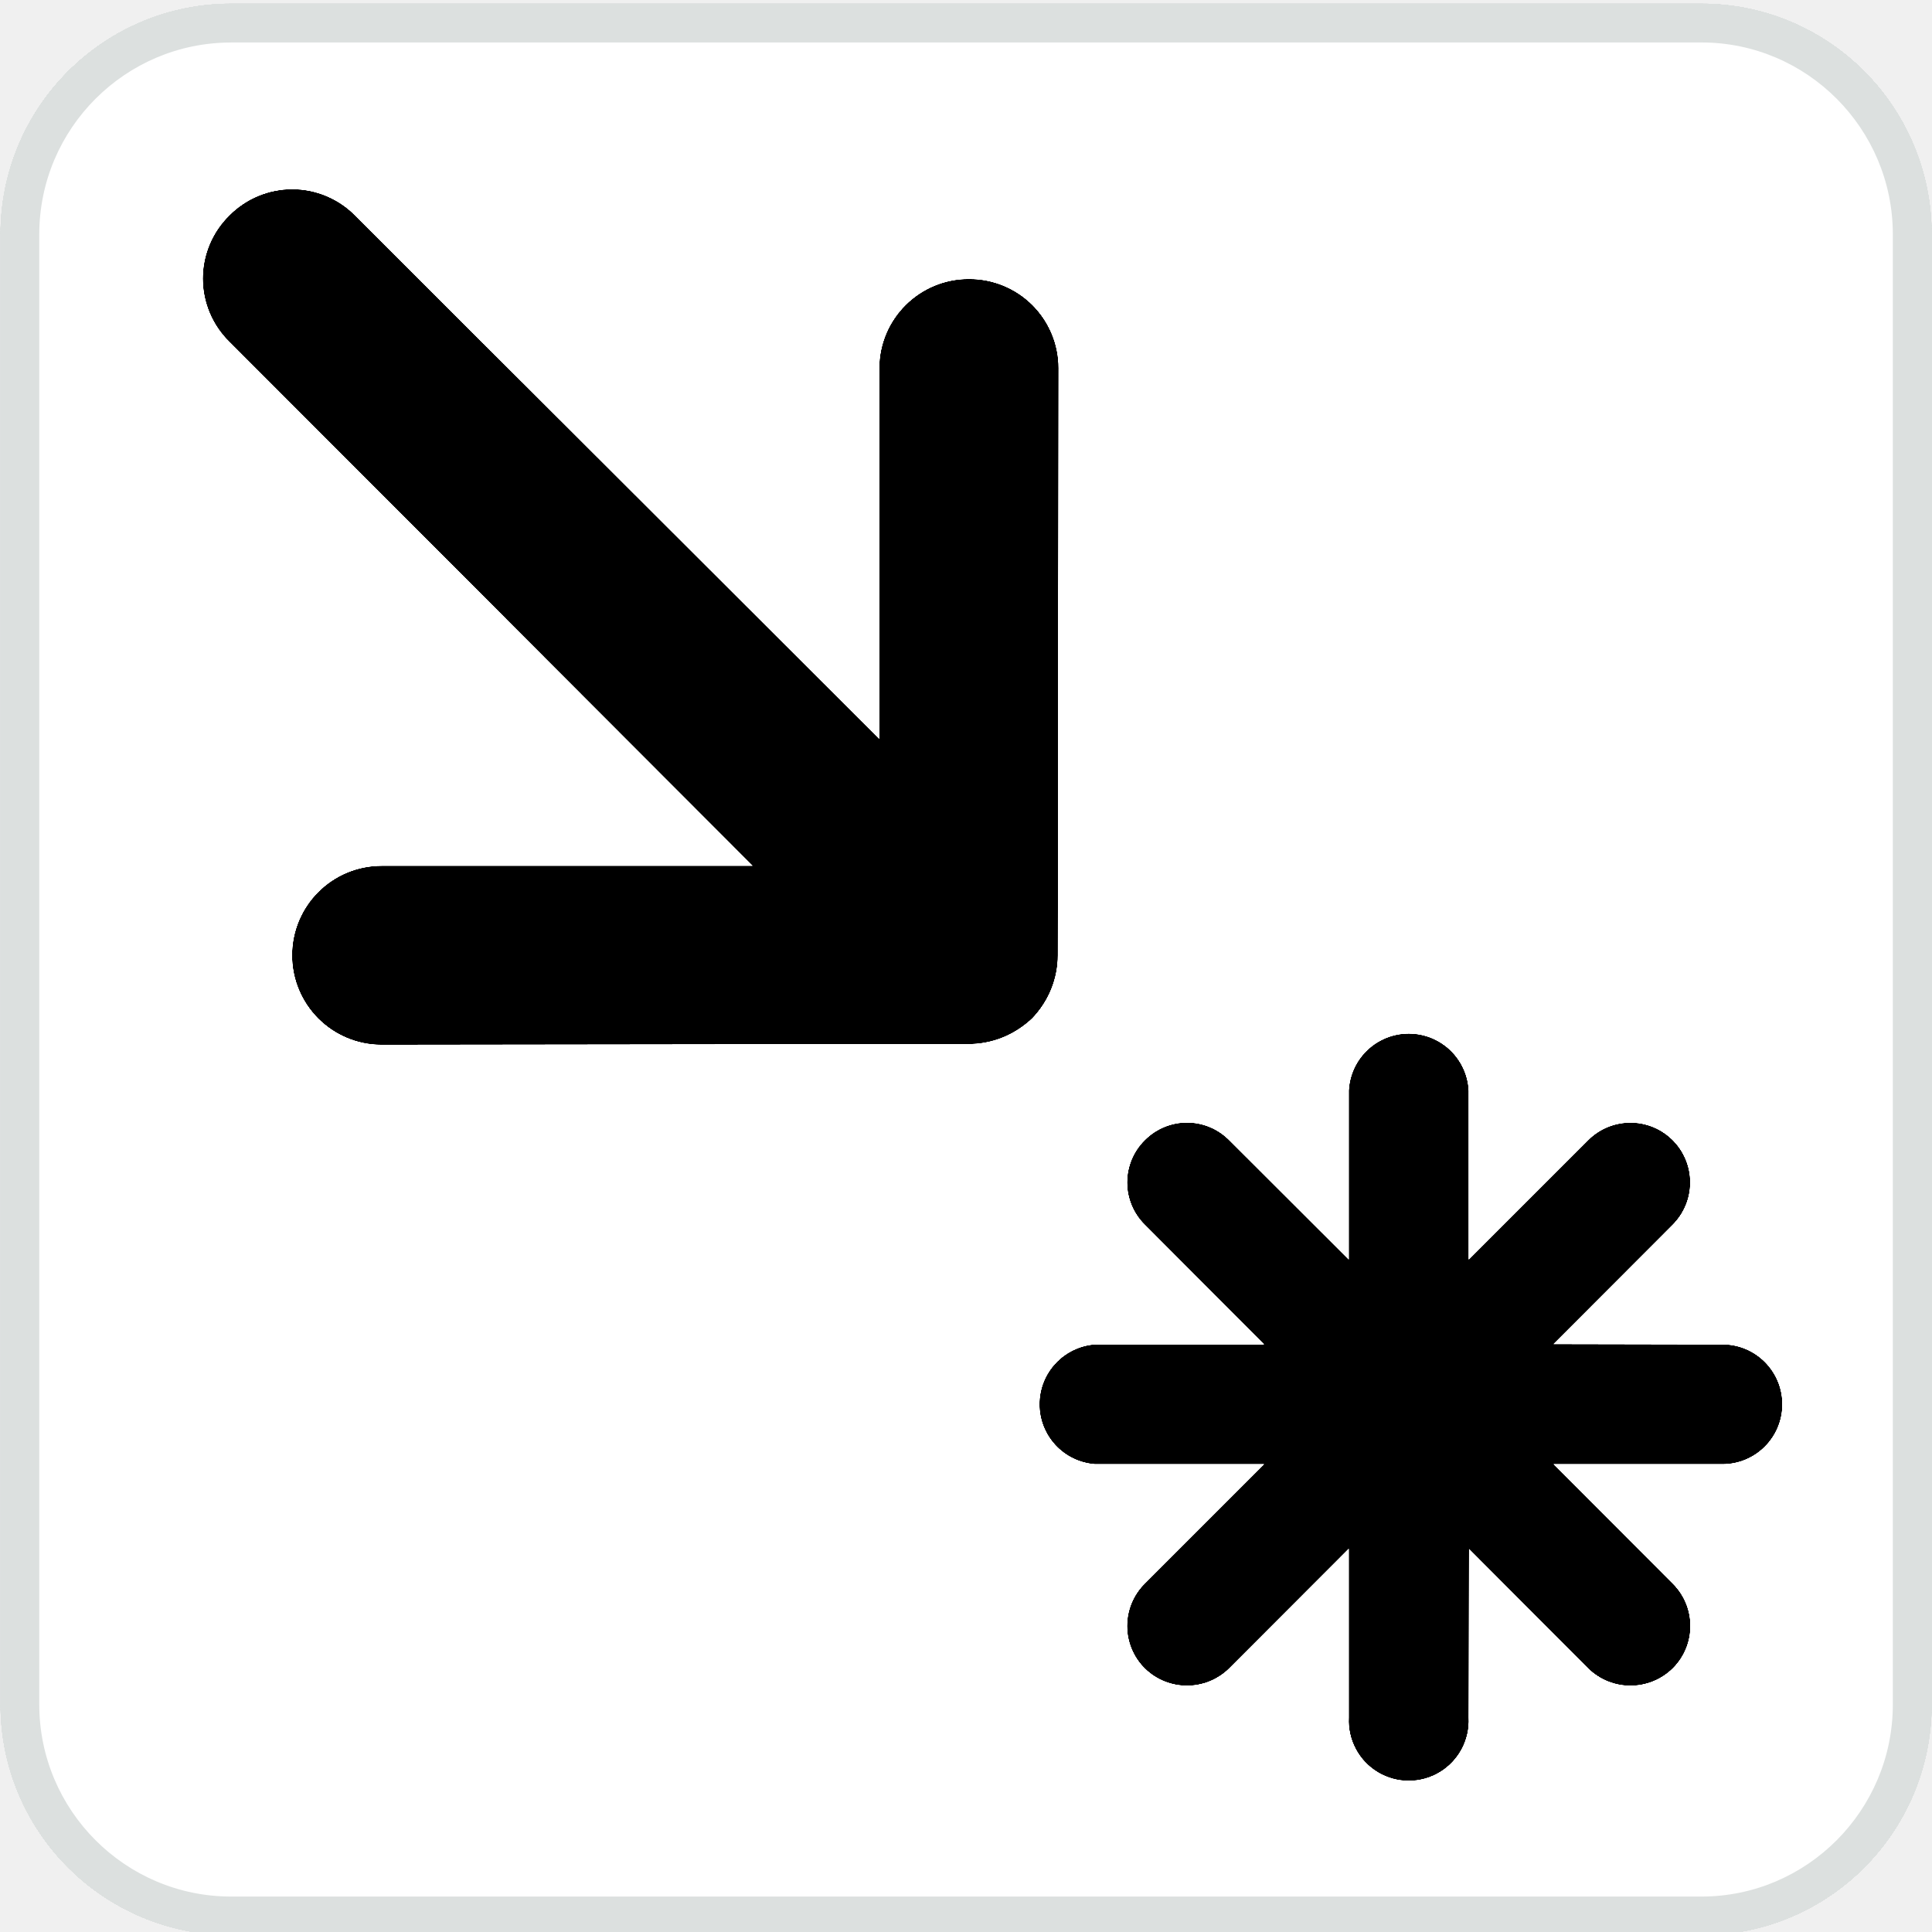
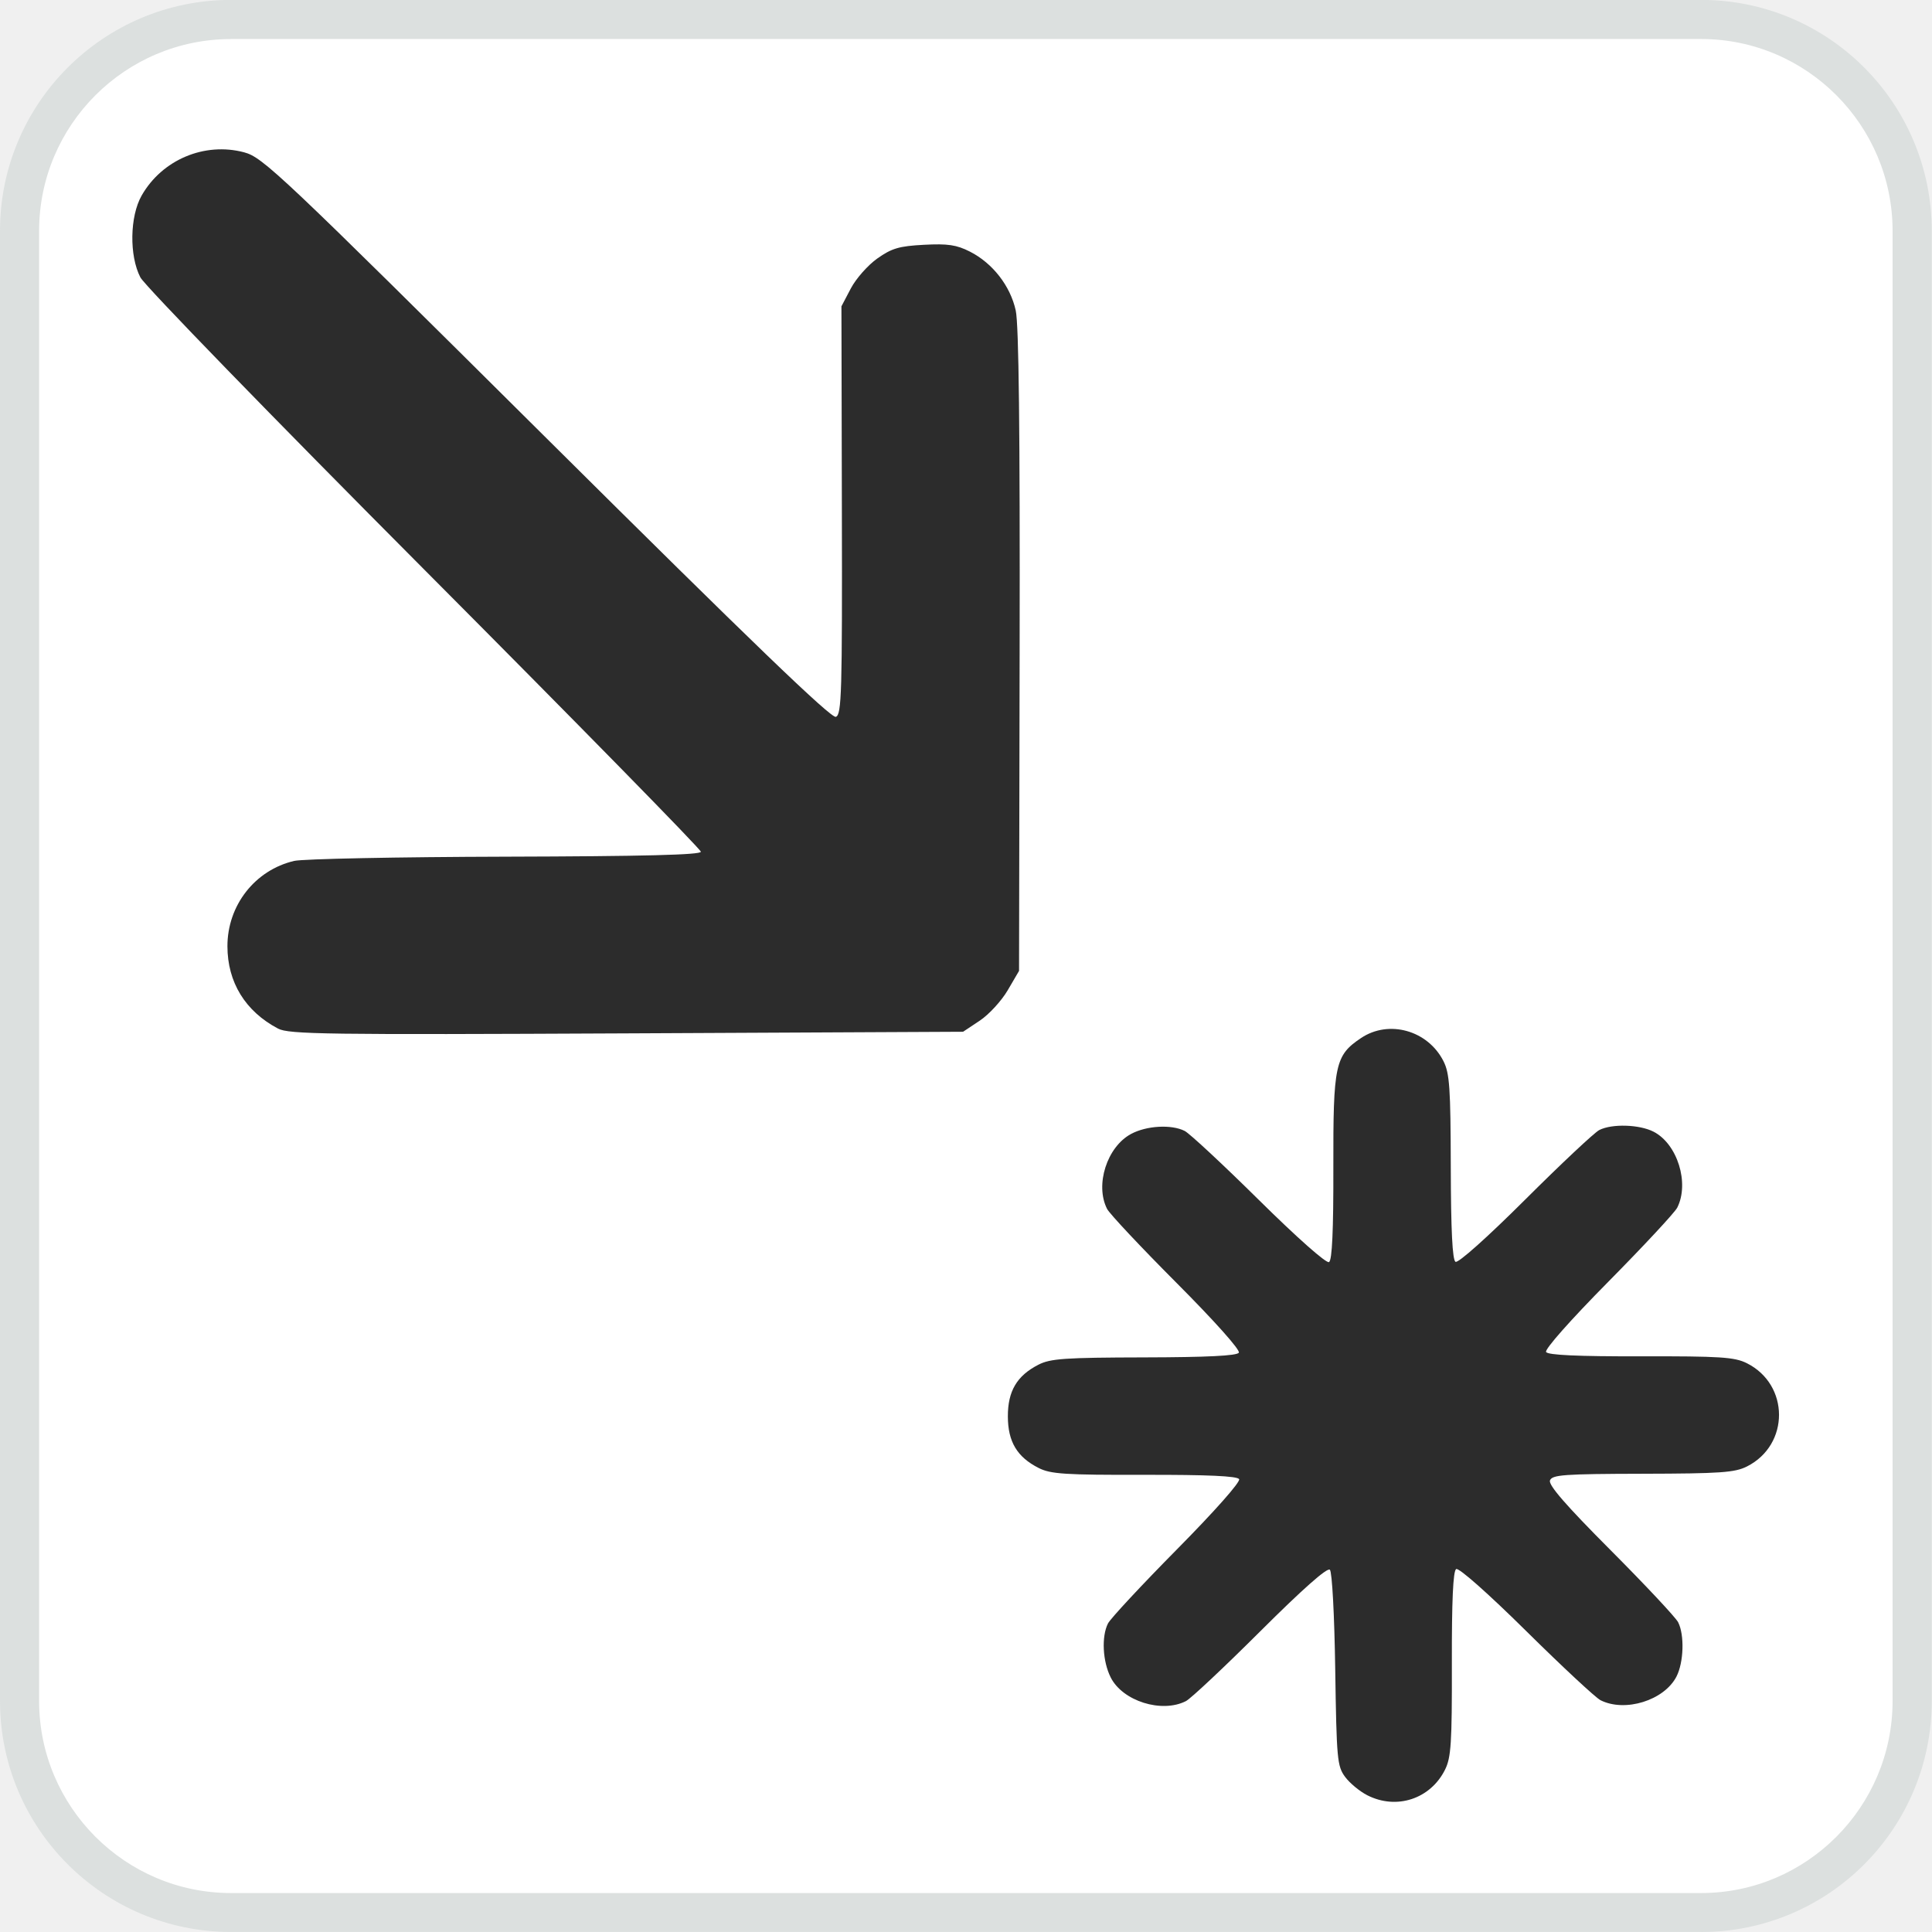
- <svg xmlns="http://www.w3.org/2000/svg" version="1.1" x="0" y="0" viewBox=".5 .5 120 120" enable-background="new .5 .5 120 120" xml:space="preserve">
-   <defs>
-     <filter id="a" color-interpolation-filters="sRGB">
-       <feColorMatrix type="hueRotate" values="180" result="color1" />
-       <feColorMatrix values="-1 0 0 0 1 0 -1 0 0 1 0 0 -1 0 1 -0.21 -0.72 -0.07 2 0" result="fbSourceGraphic" />
-       <feColorMatrix result="fbSourceGraphicAlpha" in="fbSourceGraphic" values="0 0 0 -1 0 0 0 0 -1 0 0 0 0 -1 0 0 0 0 1 0" />
-       <feColorMatrix type="hueRotate" values="180" result="color1" in="fbSourceGraphic" />
-       <feColorMatrix values="-1 0 0 0 1 0 -1 0 0 1 0 0 -1 0 1 -0.21 -0.72 -0.07 2 0" result="color2" />
-     </filter>
-     <filter id="c" color-interpolation-filters="sRGB">
-       <feColorMatrix type="hueRotate" values="180" result="color1" />
-       <feColorMatrix values="-1 0 0 0 1 0 -1 0 0 1 0 0 -1 0 1 -0.21 -0.72 -0.07 2 0" result="color2" />
-     </filter>
-     <filter id="b" color-interpolation-filters="sRGB">
-       <feColorMatrix type="hueRotate" values="180" result="color1" />
-       <feColorMatrix values="-1 0 0 0 1 0 -1 0 0 1 0 0 -1 0 1 -0.21 -0.72 -0.07 2 0" result="color2" />
-     </filter>
-   </defs>
-   <g filter="url(#a)">
-     <path d="M106.174 120.719c7.922 0 14.326-6.428 14.326-14.35V15.057c0-7.922-6.404-14.349-14.326-14.349H14.859C6.937.708.51 7.135.51 15.057v91.31c0 7.922 6.427 14.35 14.349 14.35h91.314z" fill="#dce0df" />
-     <path d="M14.859 3.14c-6.579 0-11.92 5.35-11.92 11.92v91.309c0 6.572 5.342 11.93 11.92 11.93h91.316c6.558 0 11.892-5.355 11.892-11.93V15.057c0-6.571-5.334-11.92-11.892-11.92H14.861z" fill="#fff" />
+ <svg xmlns="http://www.w3.org/2000/svg" xml:space="preserve" enable-background="new 0 -1771.511 2272.113 2271.511" viewBox="0 -1771.511 9467.138 9464.629" height="500" width="500" y="0px" x="0px" id="Layer_1" version="1.1">
+   <defs id="defs7" />
+   <g transform="matrix(4.16705,0,0,4.16705,0,-24368.462)" id="g14">
+     <path id="path27" d="m 2000.398,7694.373 c 149.977,0 271.215,-121.693 271.215,-271.67 v -1728.69 c 0,-149.977 -121.238,-271.65 -271.215,-271.65 H 271.65 c -149.977,0 -271.65,121.674 -271.65,271.65 v 1728.652 c 0,149.977 121.674,271.669 271.65,271.669 h 1728.729 z" style="fill:#dce0df" />
+     <path id="path29" d="m 271.65,5468.404 c -124.551,0 -225.666,101.285 -225.666,225.666 v 1728.633 c 0,124.42 101.133,225.855 225.666,225.855 h 1728.767 c 124.154,0 225.136,-101.379 225.136,-225.855 v -1728.69 c 0,-124.4 -100.981,-225.666 -225.136,-225.666 H 271.688 Z" style="fill:#ffffff" />
+     <path id="path3961" d="m 1607.957,7533.628 c -8.991,-4.561 -20.8,-14.326 -26.24,-21.703 -9.238,-12.525 -10.004,-20.866 -11.575,-126.181 -0.958,-64.186 -3.671,-114.753 -6.299,-117.375 -2.978,-2.971 -32.007,22.702 -81.748,72.294 -42.423,42.295 -81.808,79.284 -87.523,82.196 -28.47,14.508 -74.463,0.018 -88.472,-27.873 -9.502,-18.919 -10.973,-48.003 -3.206,-63.409 2.888,-5.727 39.509,-45.075 81.381,-87.439 44.251,-44.771 74.757,-79.239 72.849,-82.31 -2.25,-3.624 -37.244,-5.213 -111.346,-5.058 -93.472,0.197 -110.273,-0.894 -124.413,-8.065 -25.372,-12.868 -36.124,-30.884 -36.188,-60.636 -0.064,-29.752 10.609,-47.814 35.926,-60.792 14.109,-7.232 30.905,-8.395 124.377,-8.604 74.102,-0.165 109.088,-1.906 111.323,-5.54 1.895,-3.08 -28.761,-37.415 -73.205,-81.995 -42.055,-42.183 -78.846,-81.371 -81.758,-87.086 -14.395,-28.248 -0.132,-72.854 28.167,-88.112 18.21,-9.816 47.44,-11.468 63.115,-3.566 5.728,2.888 45.075,39.509 87.439,81.381 44.771,44.251 79.238,74.757 82.311,72.849 3.623,-2.25 5.213,-37.244 5.058,-111.346 -0.255,-121.029 2.011,-131.62 32.515,-152.094 32.74,-21.975 78.649,-9.11 96.978,27.174 7.227,14.306 8.396,31.242 8.604,124.621 0.164,74.102 1.906,109.089 5.539,111.323 3.08,1.895 37.416,-28.76 81.995,-73.205 42.183,-42.055 81.371,-78.846 87.086,-81.758 14.902,-7.594 47.218,-6.6 63.867,1.964 28.035,14.421 42.366,60.447 27.812,89.318 -2.888,5.728 -39.509,45.075 -81.381,87.439 -44.251,44.771 -74.757,79.239 -72.85,82.311 2.251,3.624 37.244,5.213 111.347,5.058 93.378,-0.198 110.319,0.9 124.656,8.064 50.421,25.196 50.574,96.014 0.263,121.428 -14.278,7.212 -31.148,8.396 -122.669,8.6 -92.734,0.206 -106.479,1.196 -109.013,7.839 -2.056,5.391 18.672,29.244 71.253,81.999 40.784,40.918 76.535,79.072 79.447,84.787 7.595,14.902 6.602,47.217 -1.963,63.867 -14.421,28.035 -60.447,42.366 -89.318,27.811 -5.728,-2.888 -45.075,-39.509 -87.439,-81.381 -44.771,-44.251 -79.239,-74.757 -82.311,-72.849 -3.624,2.25 -5.213,37.244 -5.058,111.346 0.197,93.379 -0.9,110.32 -8.064,124.656 -17.181,34.38 -56.93,47.468 -91.269,30.052 z M 326.943,6632.016 c -38.434,-20.239 -59.457,-54.439 -59.501,-96.79 -0.051,-48.092 32.39,-89.587 78.476,-100.38 10.279,-2.407 122.094,-4.652 248.478,-4.988 162.374,-0.432 229.785,-2.131 229.776,-5.794 0,-2.851 -146.25,-152.016 -324.986,-331.479 -179.173,-179.9 -329.078,-334.215 -334.118,-343.946 -13.18,-25.448 -12.468,-71.668 1.482,-96.181 23.997,-42.165 73.933,-63.247 120.51,-50.877 22.088,5.866 41.742,24.451 355.842,336.488 240.461,238.884 334.557,329.47 340.034,327.354 6.786,-2.621 7.519,-27.849 7.054,-242.829 l -0.52,-239.904 11.036,-21.014 c 6.069,-11.558 20.101,-27.428 31.18,-35.267 16.956,-11.998 25.63,-14.542 54.803,-16.079 28.027,-1.476 38.364,0.054 54.025,8.002 26.771,13.585 47.604,40.351 53.929,69.29 3.634,16.625 5.049,140.451 4.574,400.308 l -0.688,376.237 -13.311,22.757 c -7.321,12.516 -22.13,28.622 -32.91,35.79 l -19.599,13.033 -395.631,1.9 c -353.562,1.7 -397.151,1.101 -409.935,-5.631 z" style="fill:#2c2c2c" />
  </g>
-   <path d="M0 0a.36.36 0 0 0 0 .512.36.36 0 0 0 .512 0l.724-.723V.813a.364.364 0 0 0 .727 0V-.211l.723.723A.362.362 0 1 0 3.199 0l-.722-.723L3.5-.725a.363.363 0 0 0 0-.726H2.477l.722-.723a.362.362 0 0 0 0-.514.366.366 0 0 0-.513 0l-.721.723-.002-1.021a.364.364 0 1 0-.727 0v1.023l-.724-.725a.365.365 0 0 0-.512 0 .362.362 0 0 0 0 .514l.723.723H-.301a.364.364 0 0 0 0 .726H.723z" fill="#fff" fill-opacity="1" fill-rule="nonzero" stroke="none" transform="matrix(10.25302 0 0 -10.25302 71.6 76.568)" filter="url(#b)" />
-   <path d="M-6.94-.748a.25.25 0 0 1-.251.25.251.251 0 0 1-.252-.25v-1.039L-8.912-.32a.248.248 0 0 1-.353 0 .248.248 0 0 1 0-.354l1.467-1.469h-1.04a.251.251 0 0 1 0-.502l1.645.002c.065 0 .128.024.179.072.048.05.072.114.072.177z" fill="#fff" fill-opacity="1" fill-rule="nonzero" stroke="none" stroke-width=".692" transform="matrix(22.15695 0 0 -22.15695 220.022 6.792)" filter="url(#c)" />
</svg>
